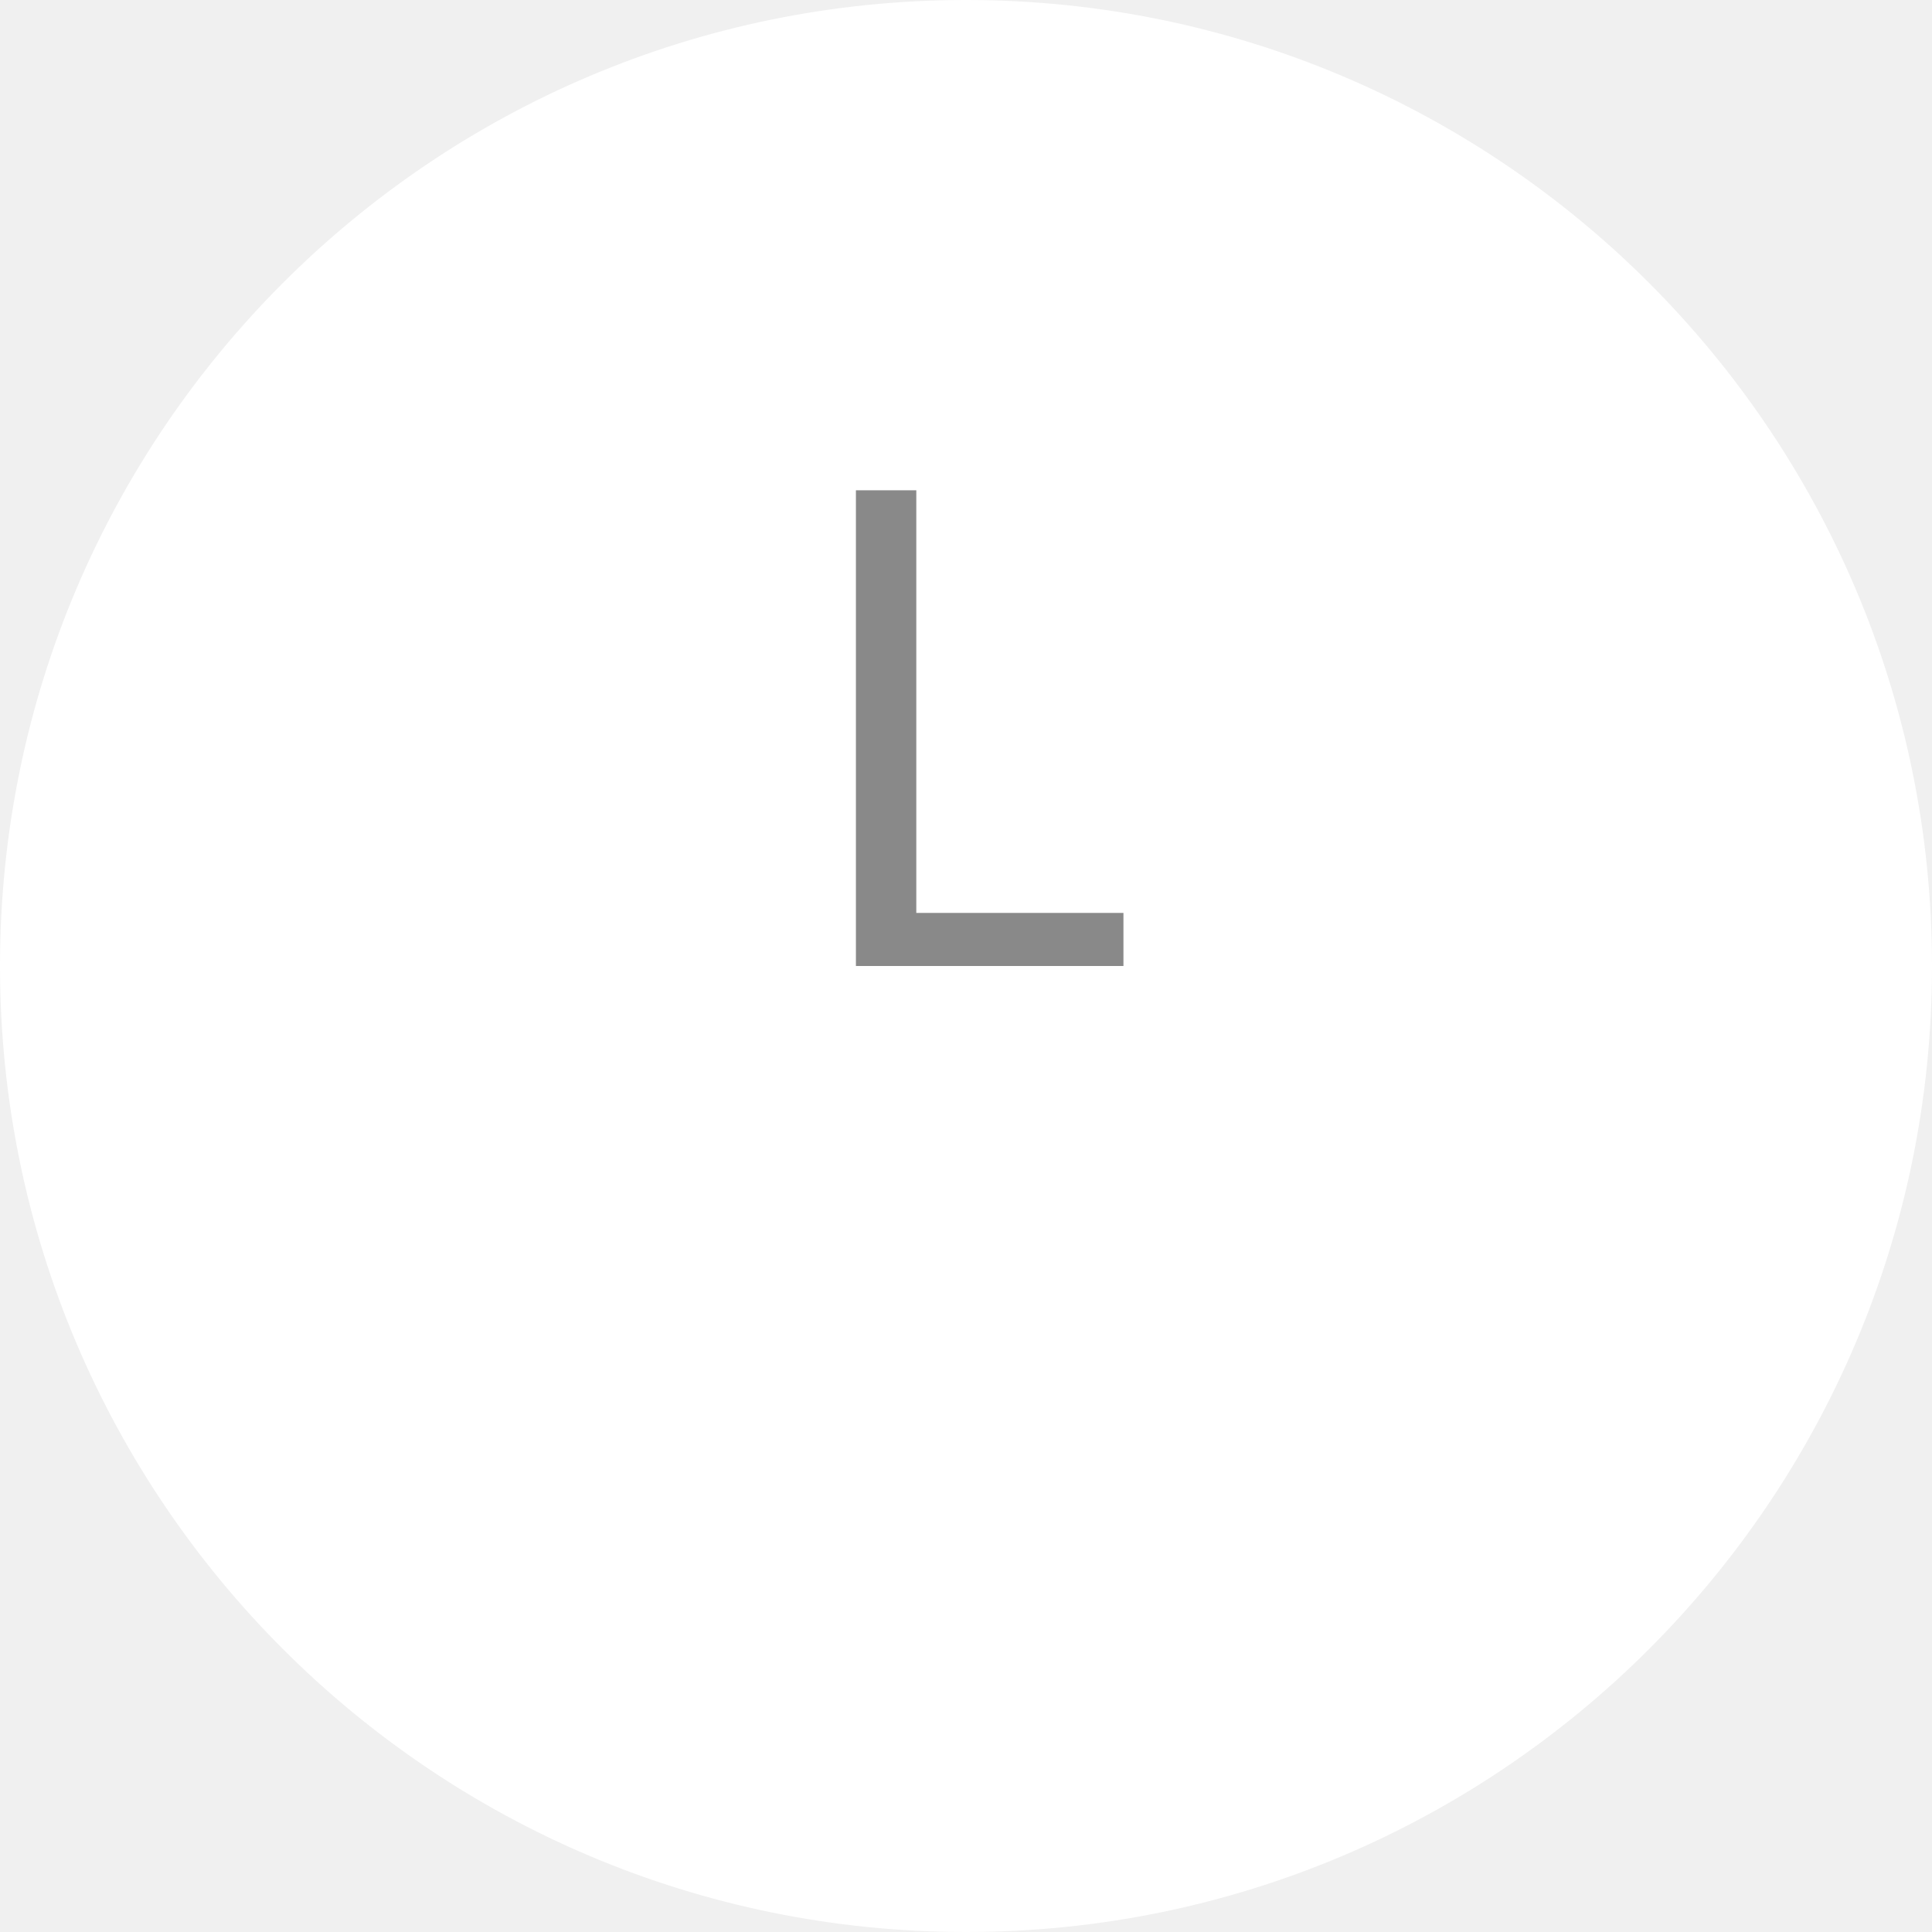
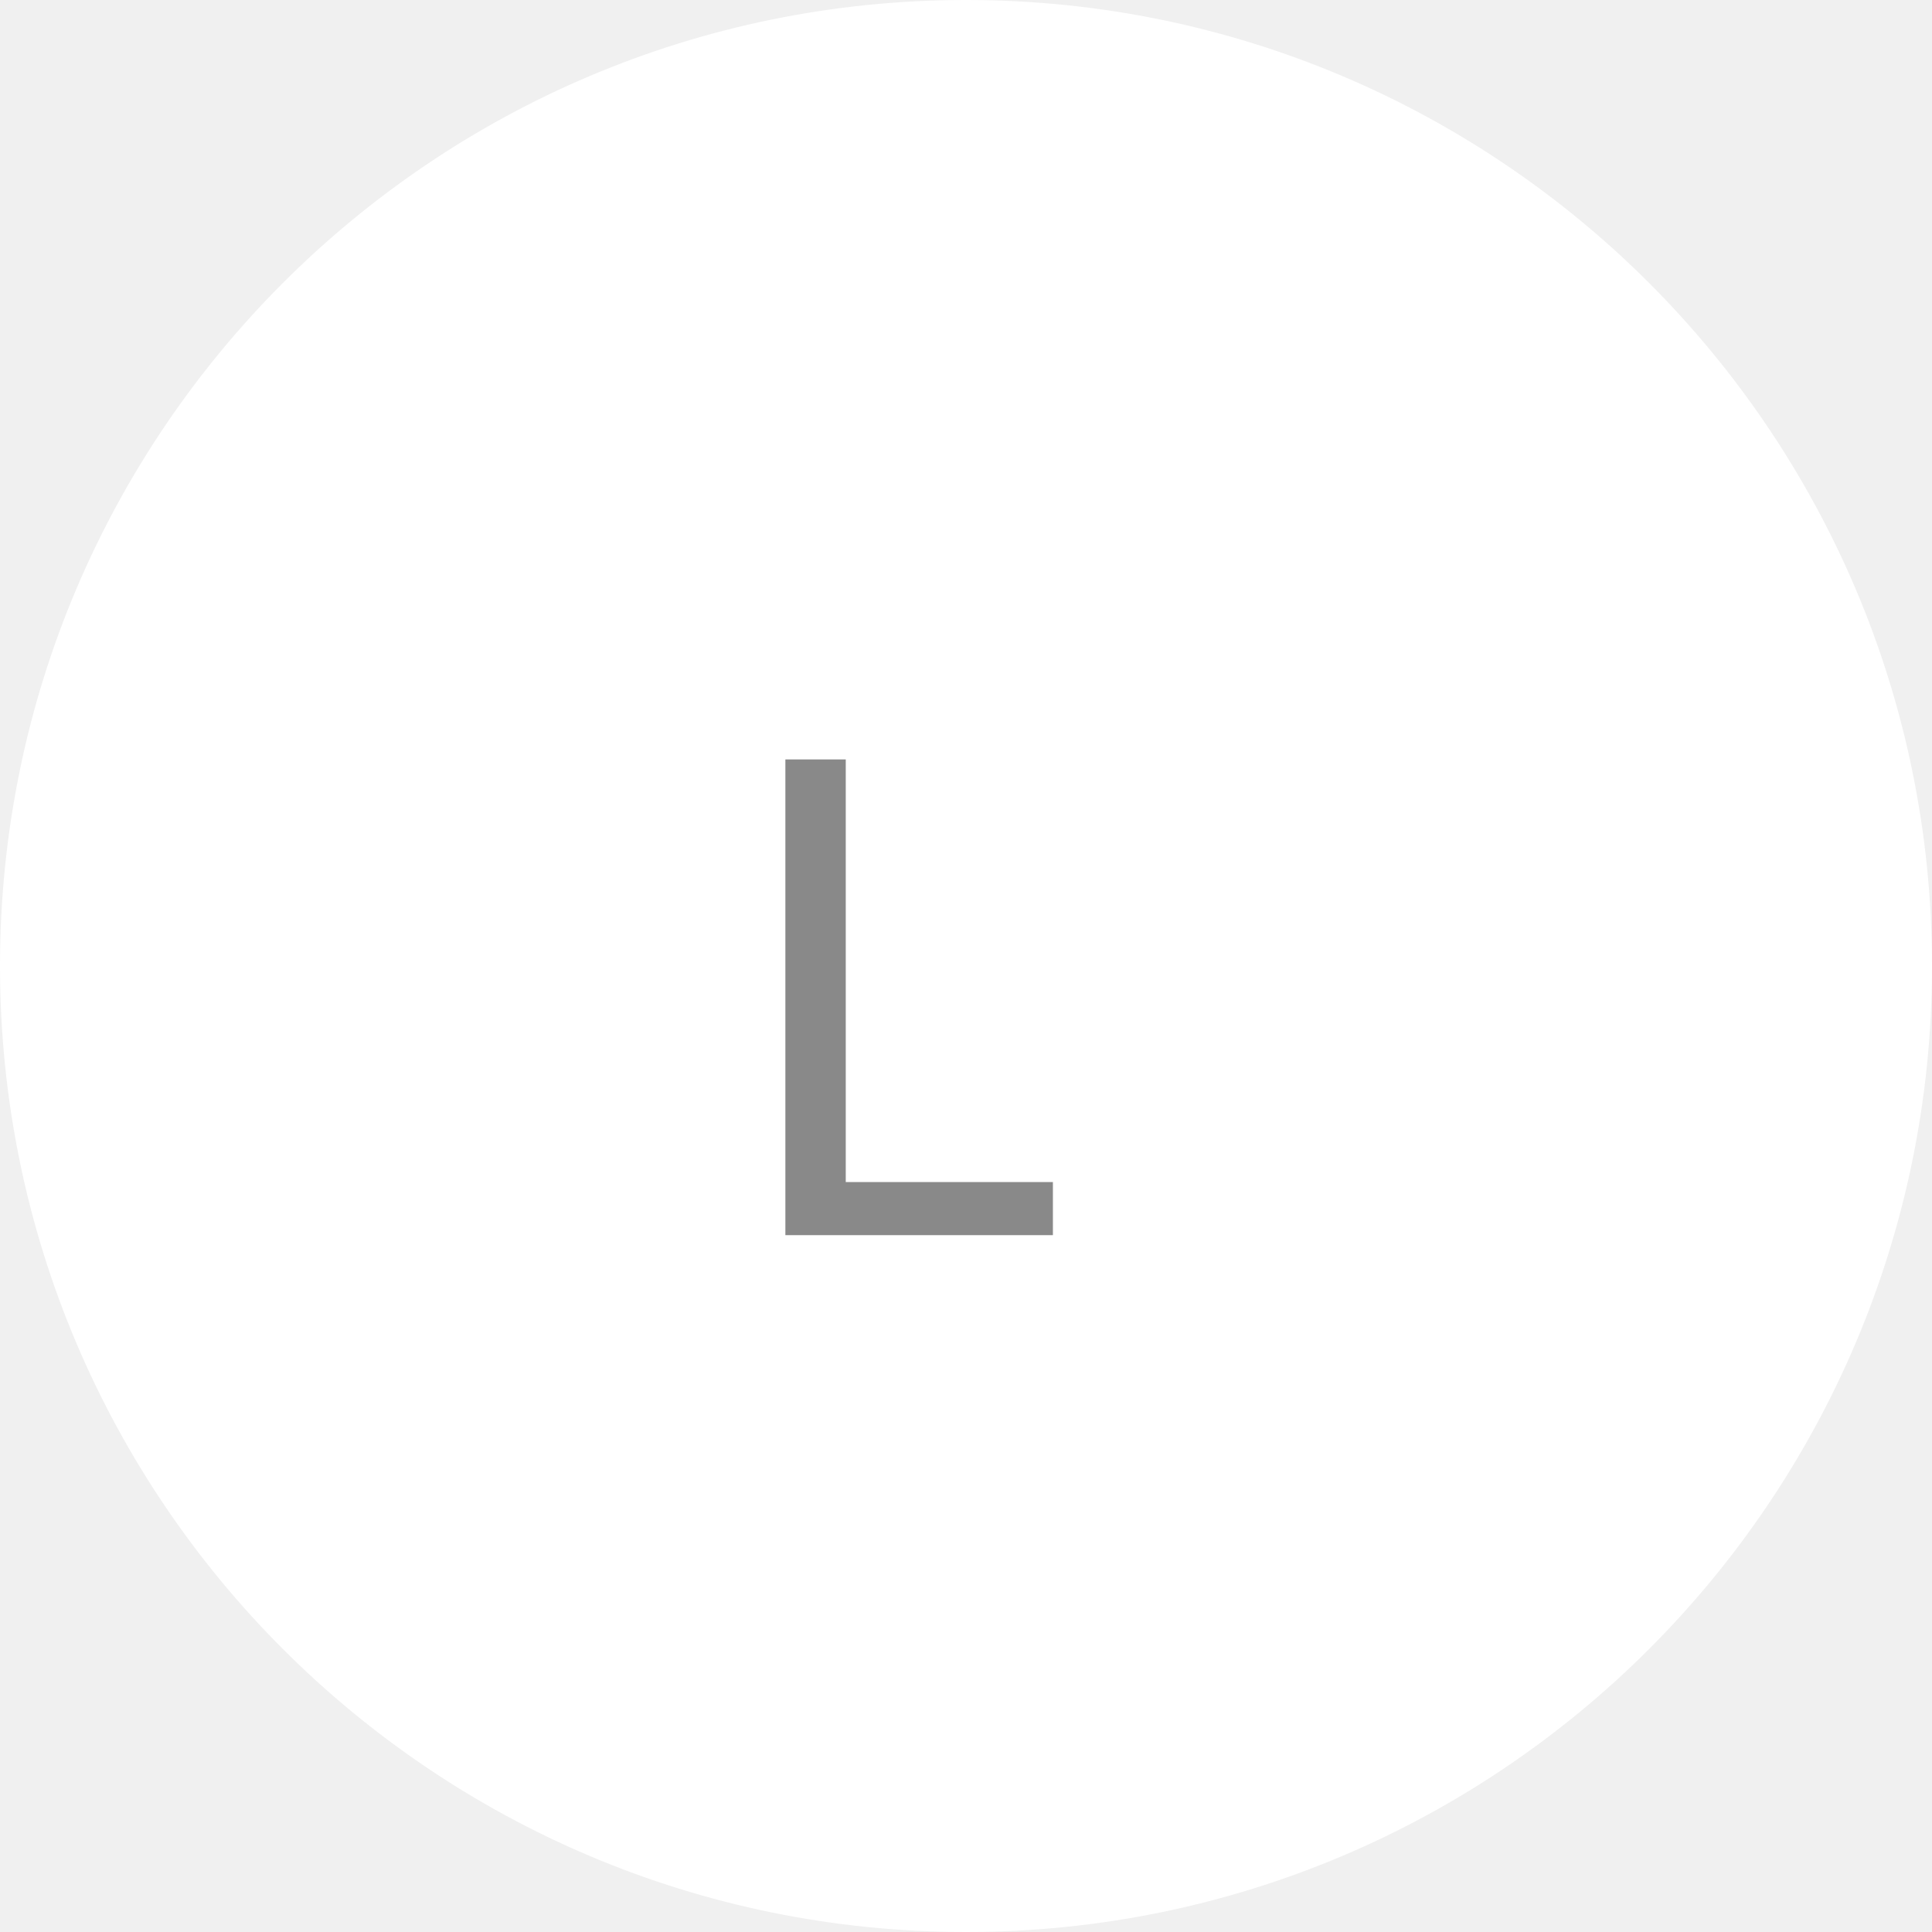
- <svg xmlns="http://www.w3.org/2000/svg" width="29" height="29">
-   <circle cx="14.5" cy="14.5" r="14.5" fill="white" />
-   <text x="50%" y="50%" font-size="10px" font-family="Poppins" text-anchor="middle" alignment-baseline="middle" fill="#898989">
-     L
+ <svg xmlns="http://www.w3.org/2000/svg" id="Layer_1" data-name="Layer 1" viewBox="0 0 29 29">
+   <defs>
+     <style>
+       .cls-1 {
+         fill: #fff;
+       }
+ 
+       .cls-2 {
+         fill: #898989;
+         font-family: Poppins-Regular, Poppins, sans-serif;
+         font-size: 10px;
+       }
+     </style>
+   </defs>
+   <circle class="cls-1" cx="14.5" cy="14.5" r="14.5" />
+   <text class="cls-2" transform="translate(10.82 18.54)">
+     <tspan x="0" y="0">L</tspan>
  </text>
</svg>
